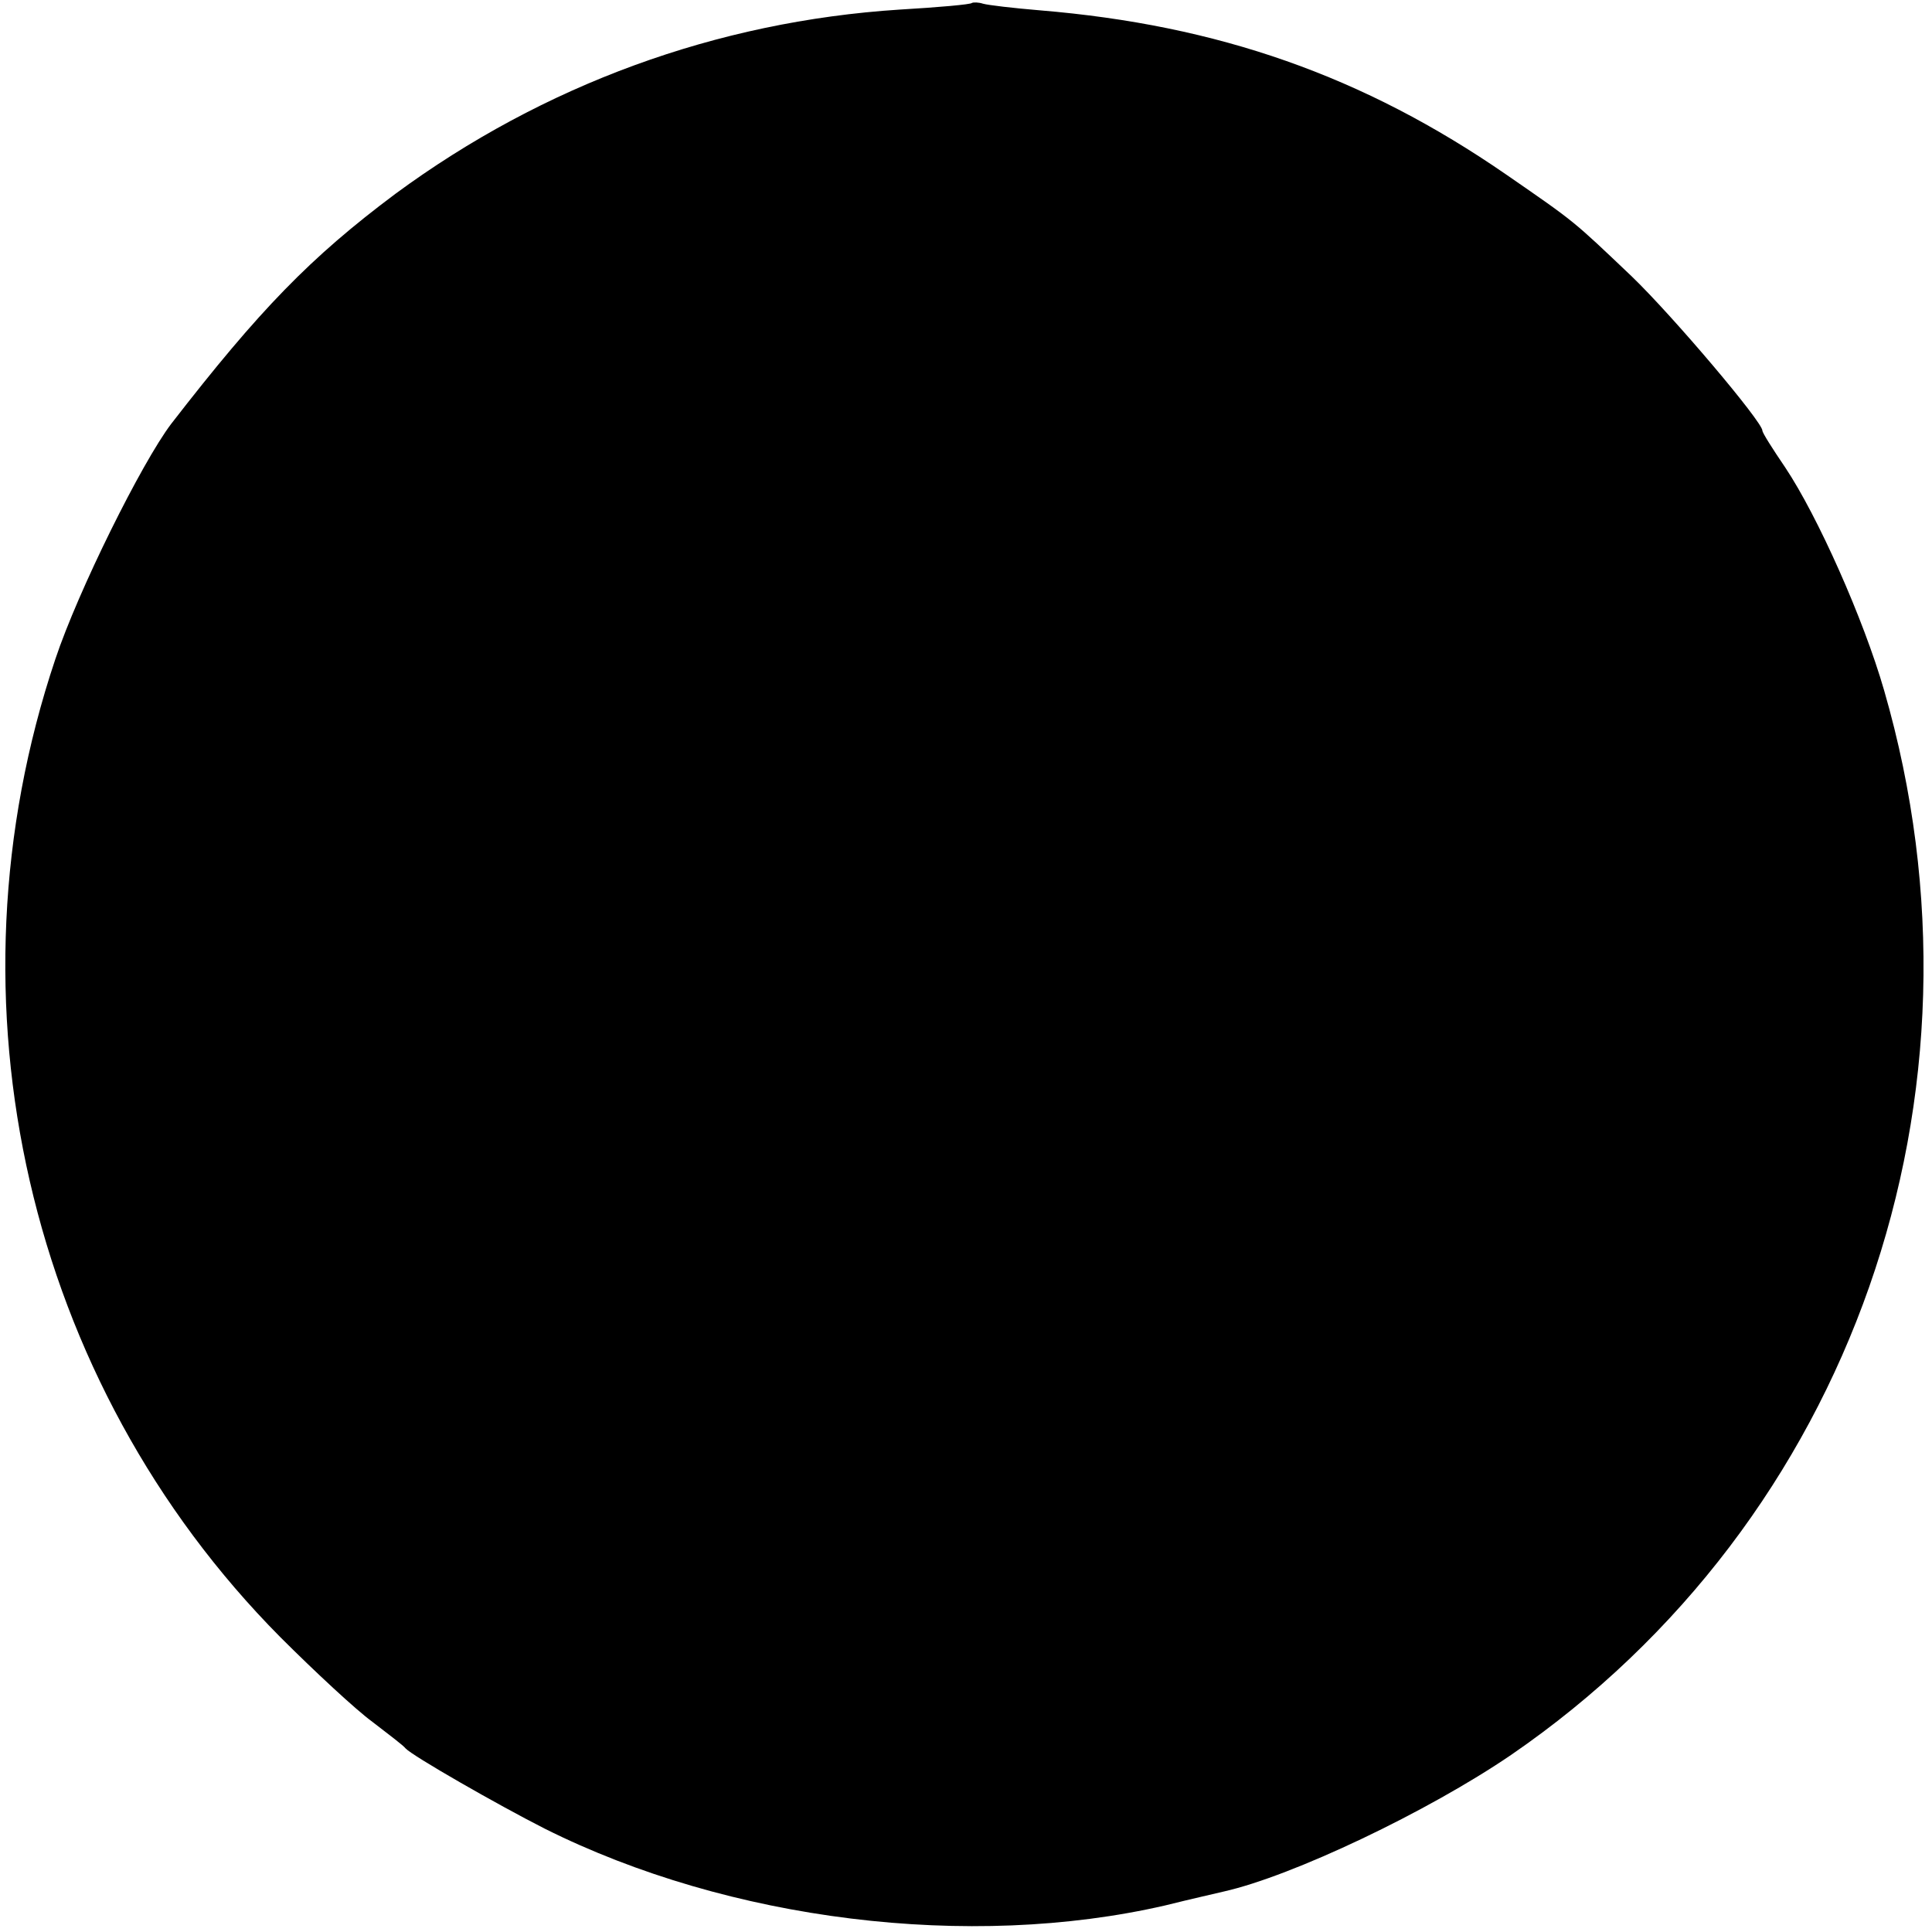
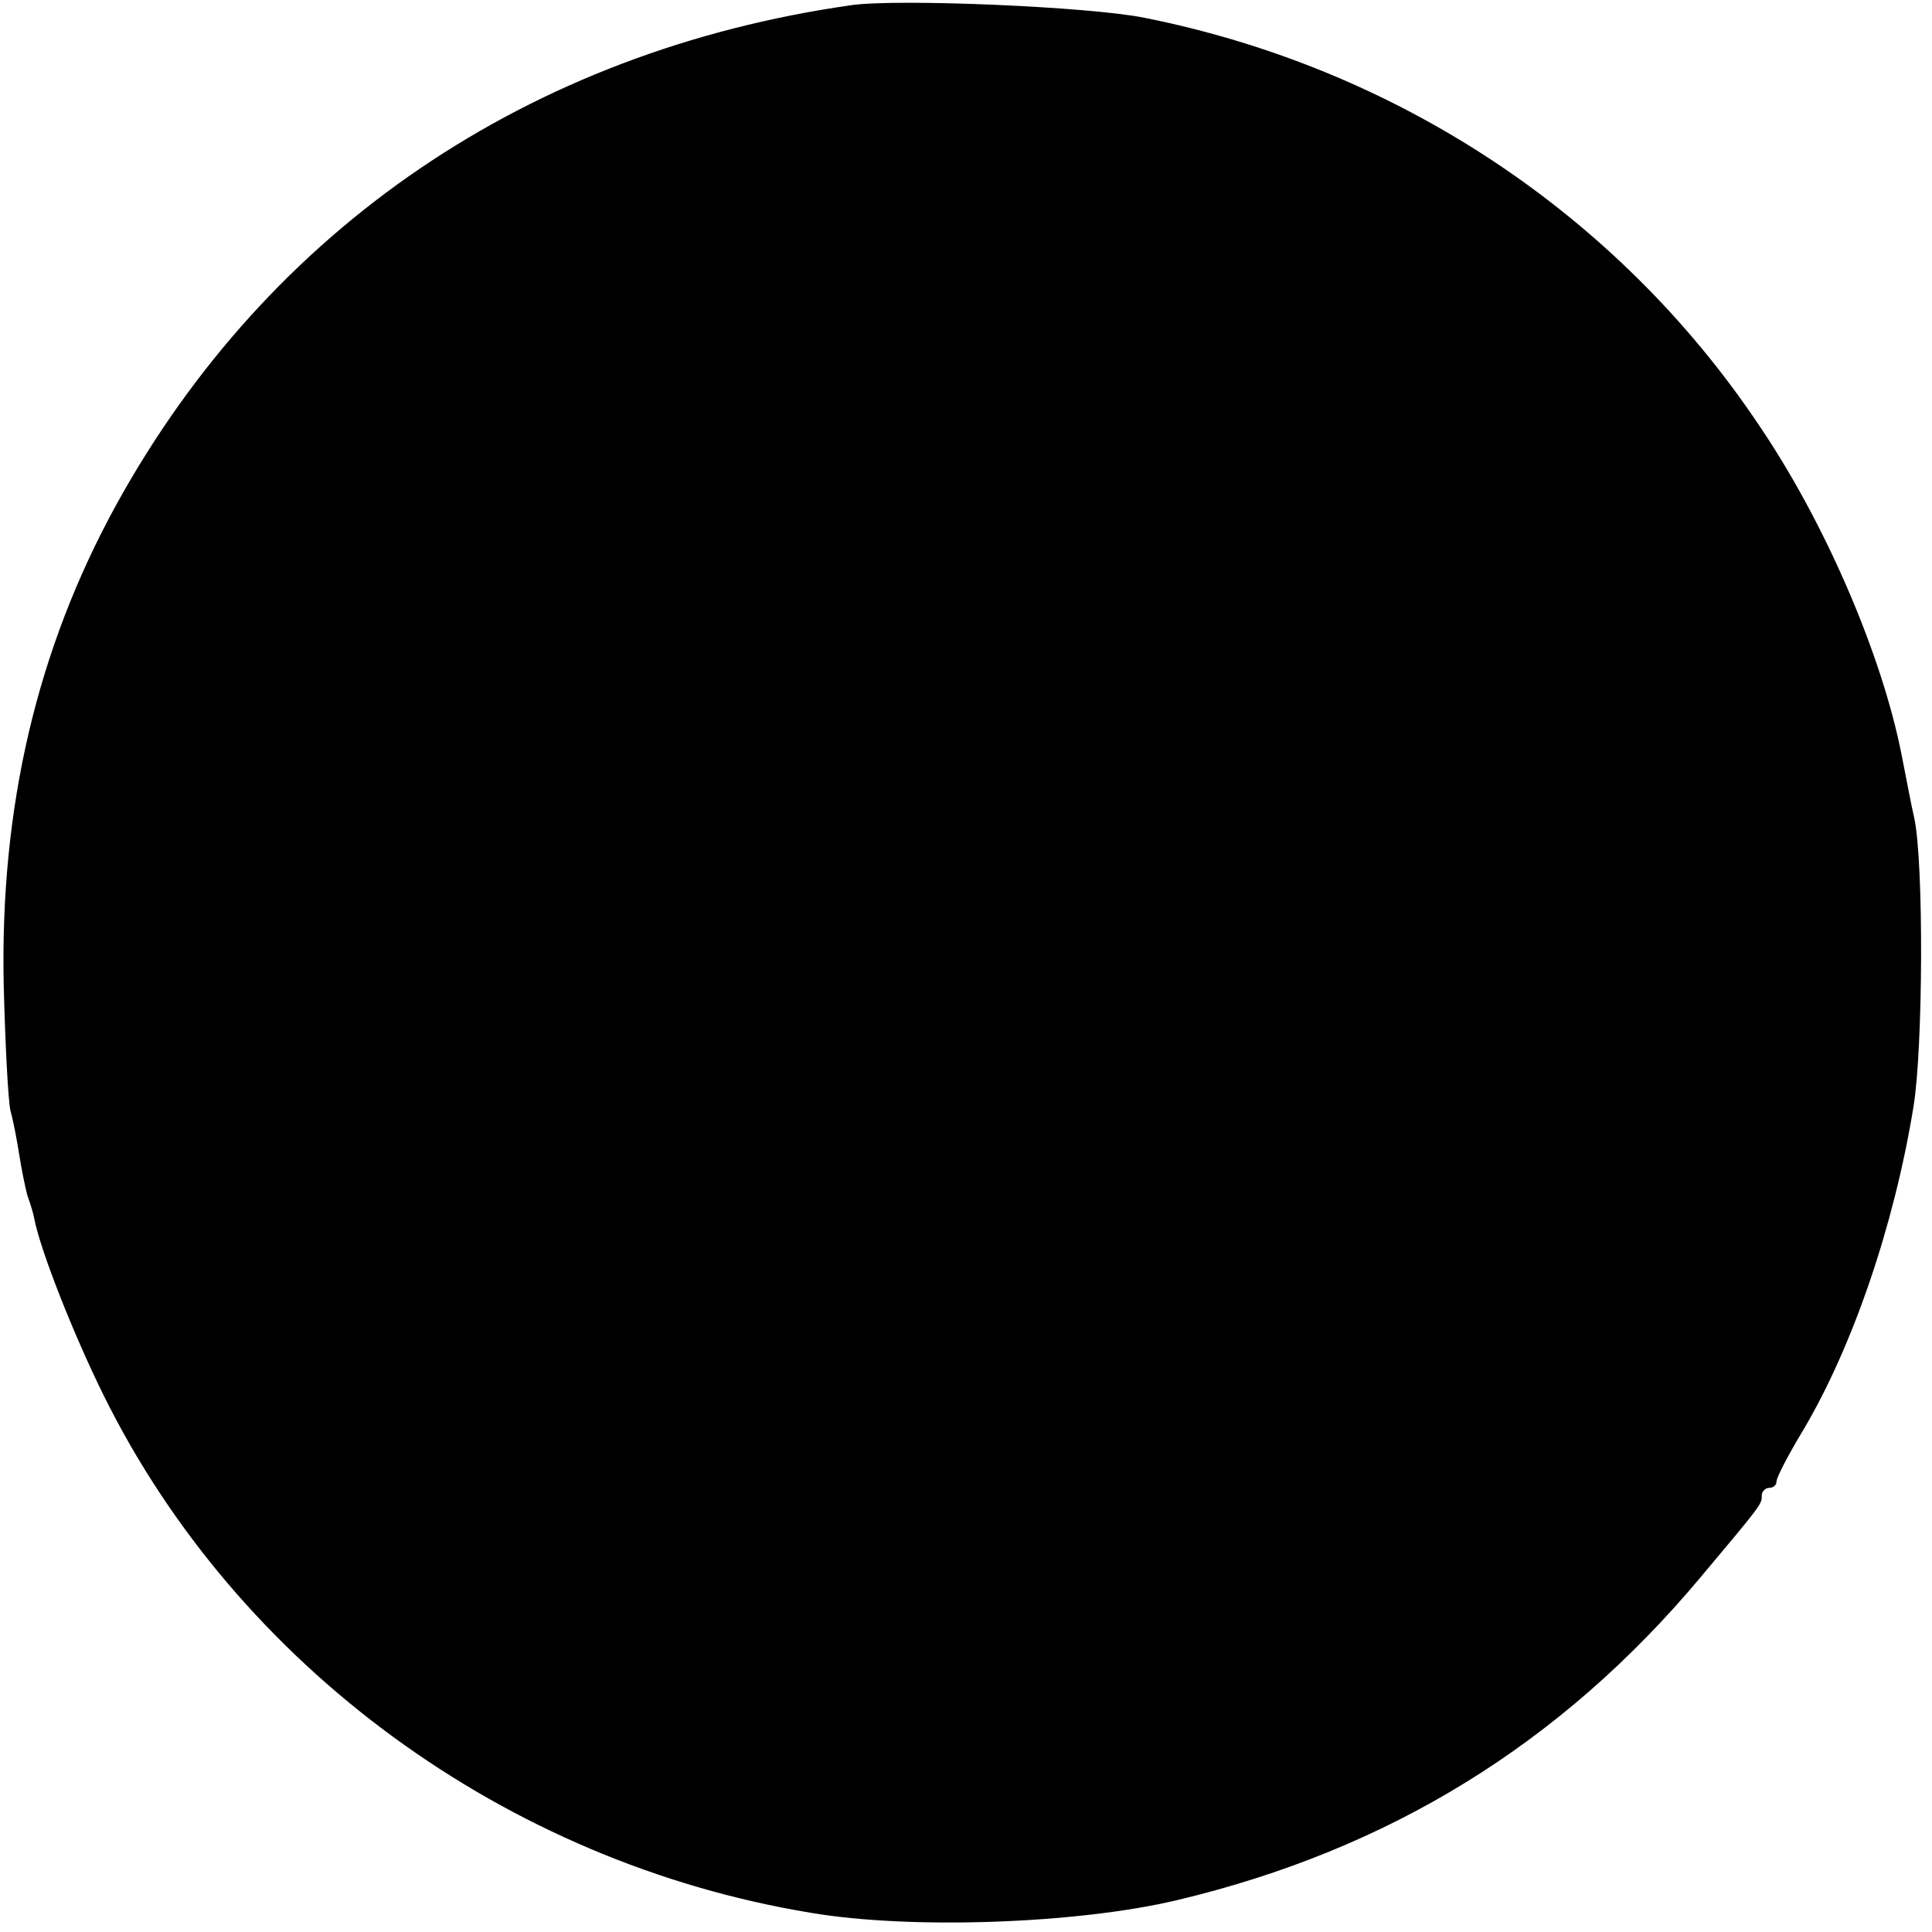
- <svg xmlns="http://www.w3.org/2000/svg" version="1.0" width="262pt" height="262pt" viewBox="0 0 262 262" preserveAspectRatio="xMidYMid meet">
-   <g transform="translate(0,262) scale(0.1,-0.1)" fill="#000000" stroke="none">
-     <path d="M1318 2616 c-1 -2 -46 -6 -98 -9 -248 -16 -483 -102 -684 -250 -115 -86 -184 -157 -304 -312 -40 -53 -126 -226 -157 -319 -156 -465 -38 -980 305 -1326 47 -47 103 -99 125 -115 22 -17 42 -32 45 -36 9 -10 124 -76 189 -109 250 -125 576 -165 841 -104 36 9 72 17 80 19 93 21 276 108 389 185 462 317 665 895 506 1444 -28 97 -90 236 -134 302 -17 25 -31 47 -31 50 0 12 -121 155 -177 209 -81 77 -76 73 -170 138 -194 134 -391 203 -633 223 -36 3 -70 7 -77 9 -6 2 -13 2 -15 1z" />
+ <svg xmlns="http://www.w3.org/2000/svg" version="1.0" width="261pt" height="261pt" viewBox="0 0 261 261" preserveAspectRatio="xMidYMid meet">
+   <g transform="translate(0,261) scale(0.1,-0.1)" fill="#000000" stroke="none">
+     <path d="M1150 2603 c-435 -62 -787 -301 -993 -675 -107 -195 -157 -408 -152 -648 2 -80 6 -156 9 -170 4 -14 9 -41 12 -60 3 -19 8 -44 11 -55 4 -11 8 -24 9 -30 8 -43 53 -157 94 -240 181 -366 543 -631 955 -699 135 -23 360 -15 495 17 286 68 519 211 708 437 84 100 82 98 82 110 0 5 5 10 10 10 6 0 10 4 10 9 0 5 16 36 36 69 67 113 123 277 149 437 13 79 14 330 1 390 -4 17 -11 55 -17 85 -27 137 -104 315 -193 446 -191 285 -489 482 -830 550 -74 15 -333 26 -396 17z" />
  </g>
</svg>
